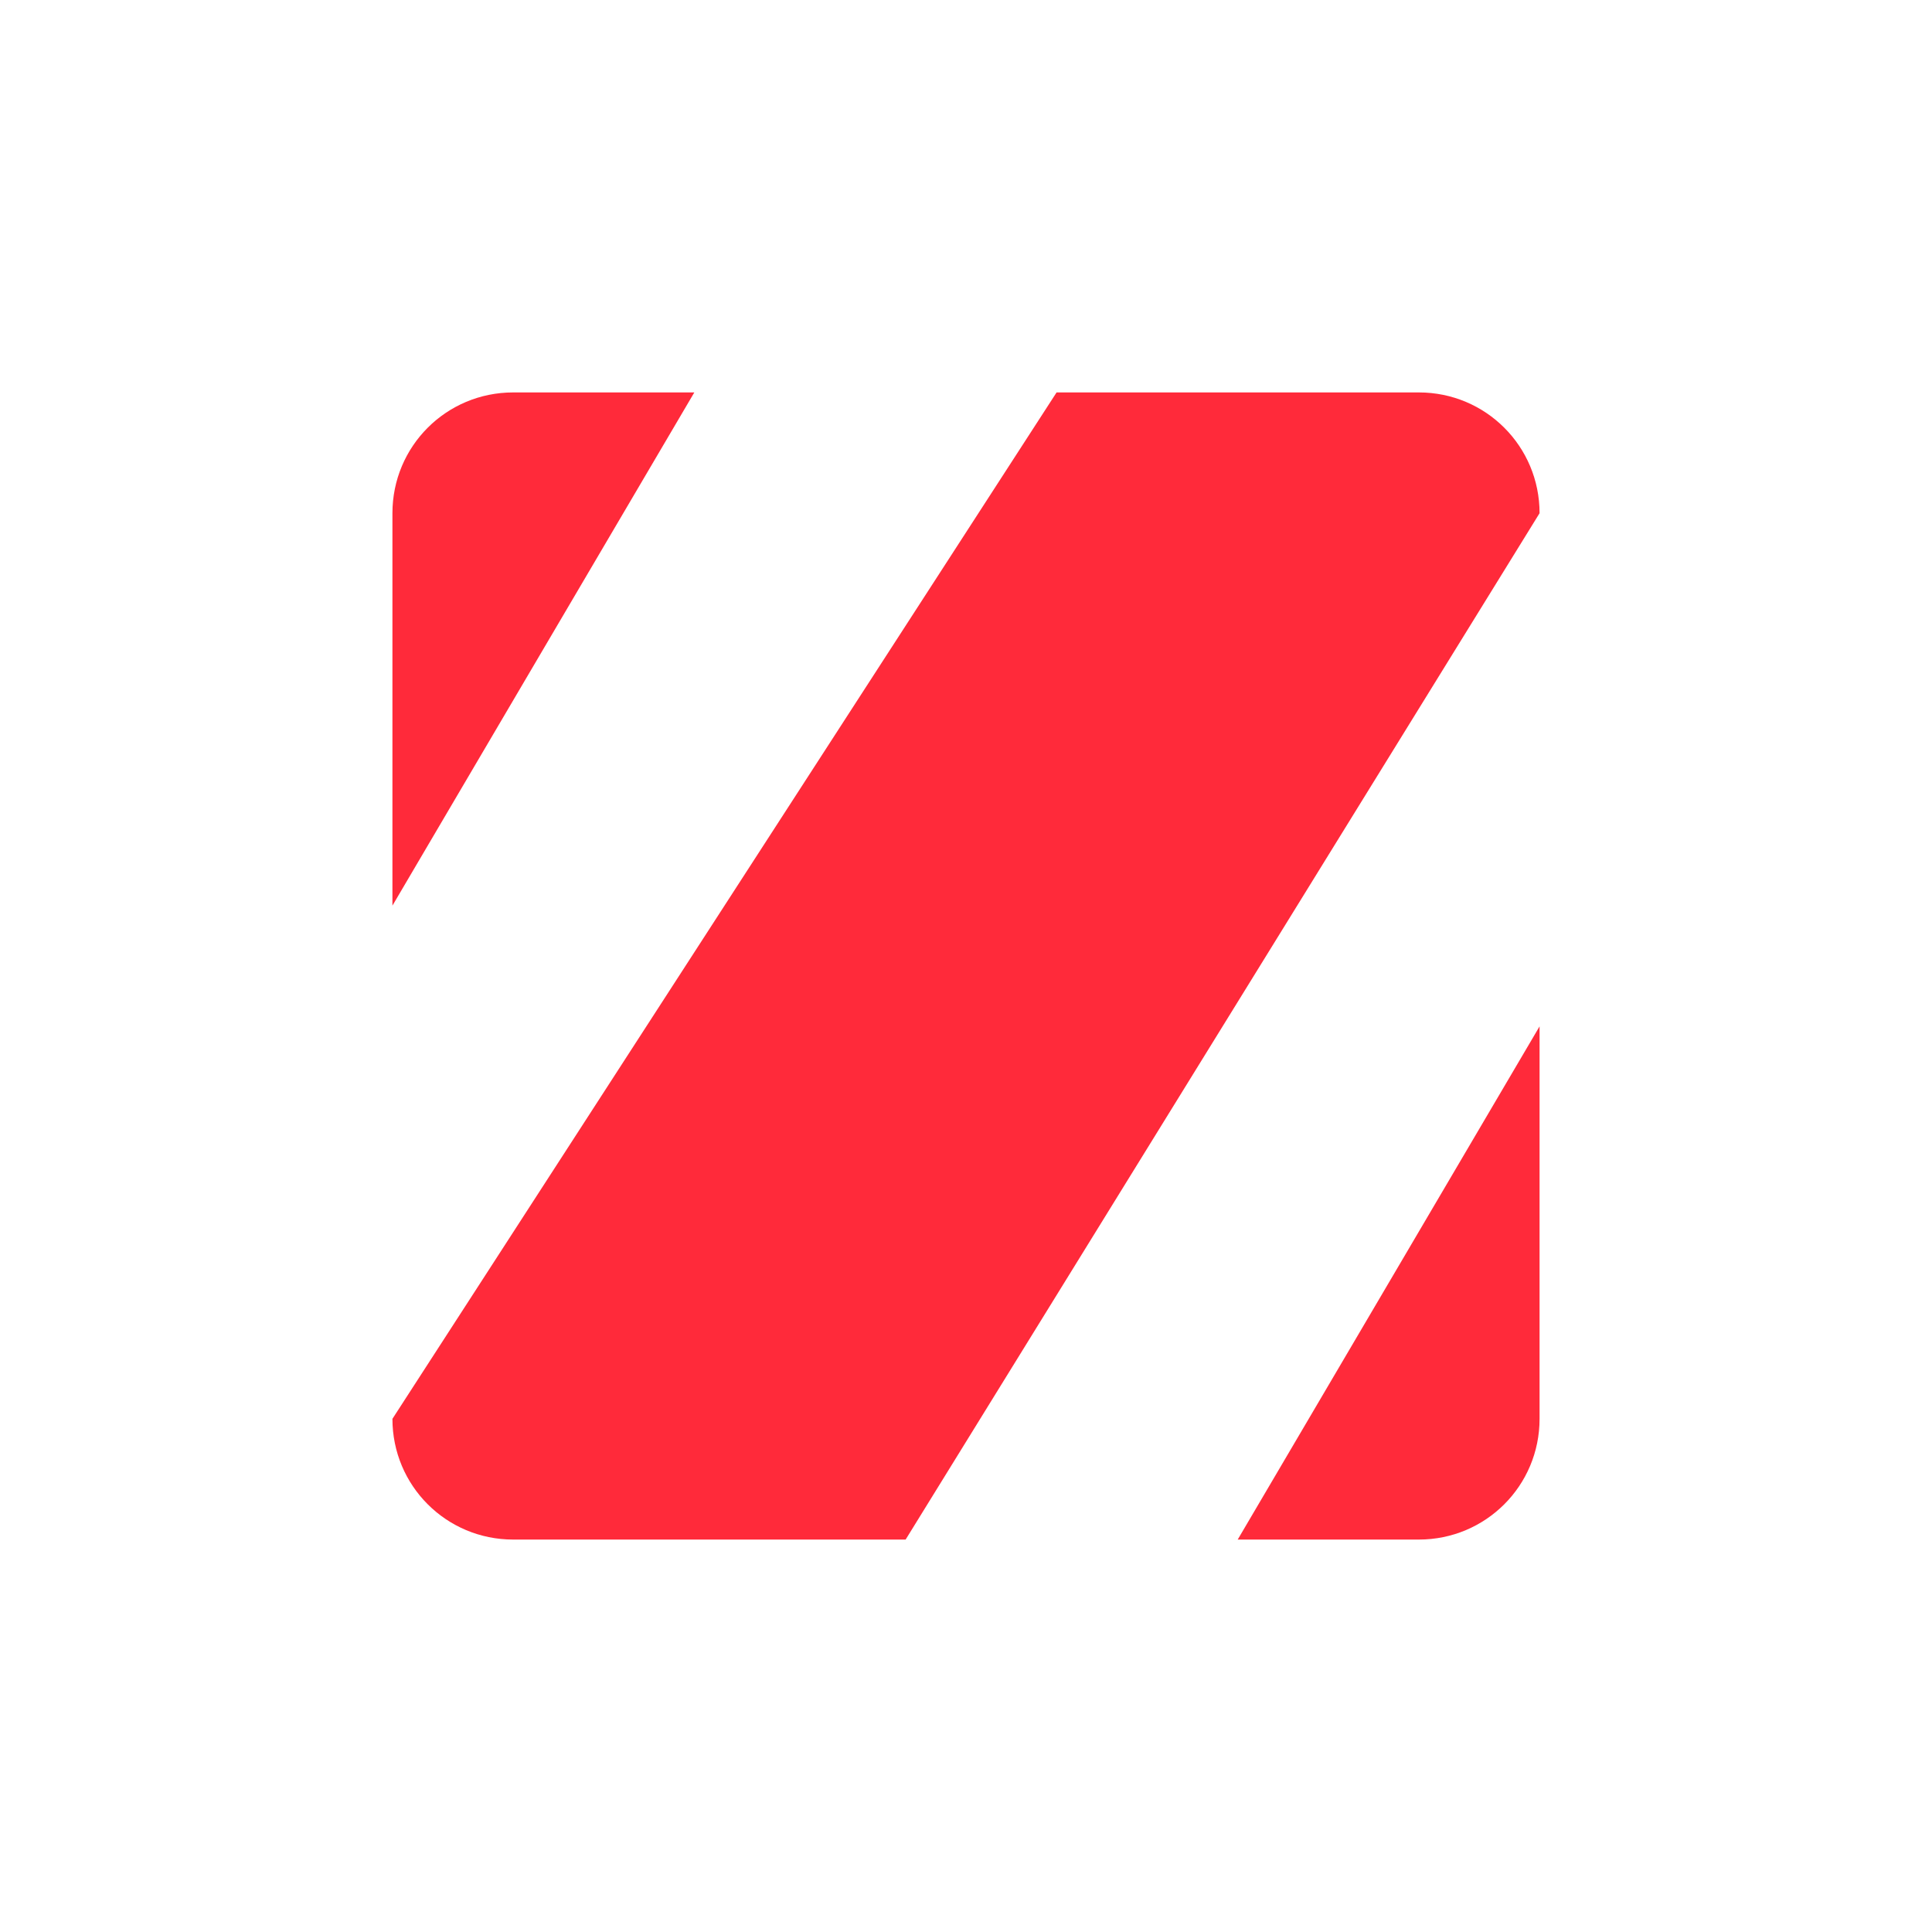
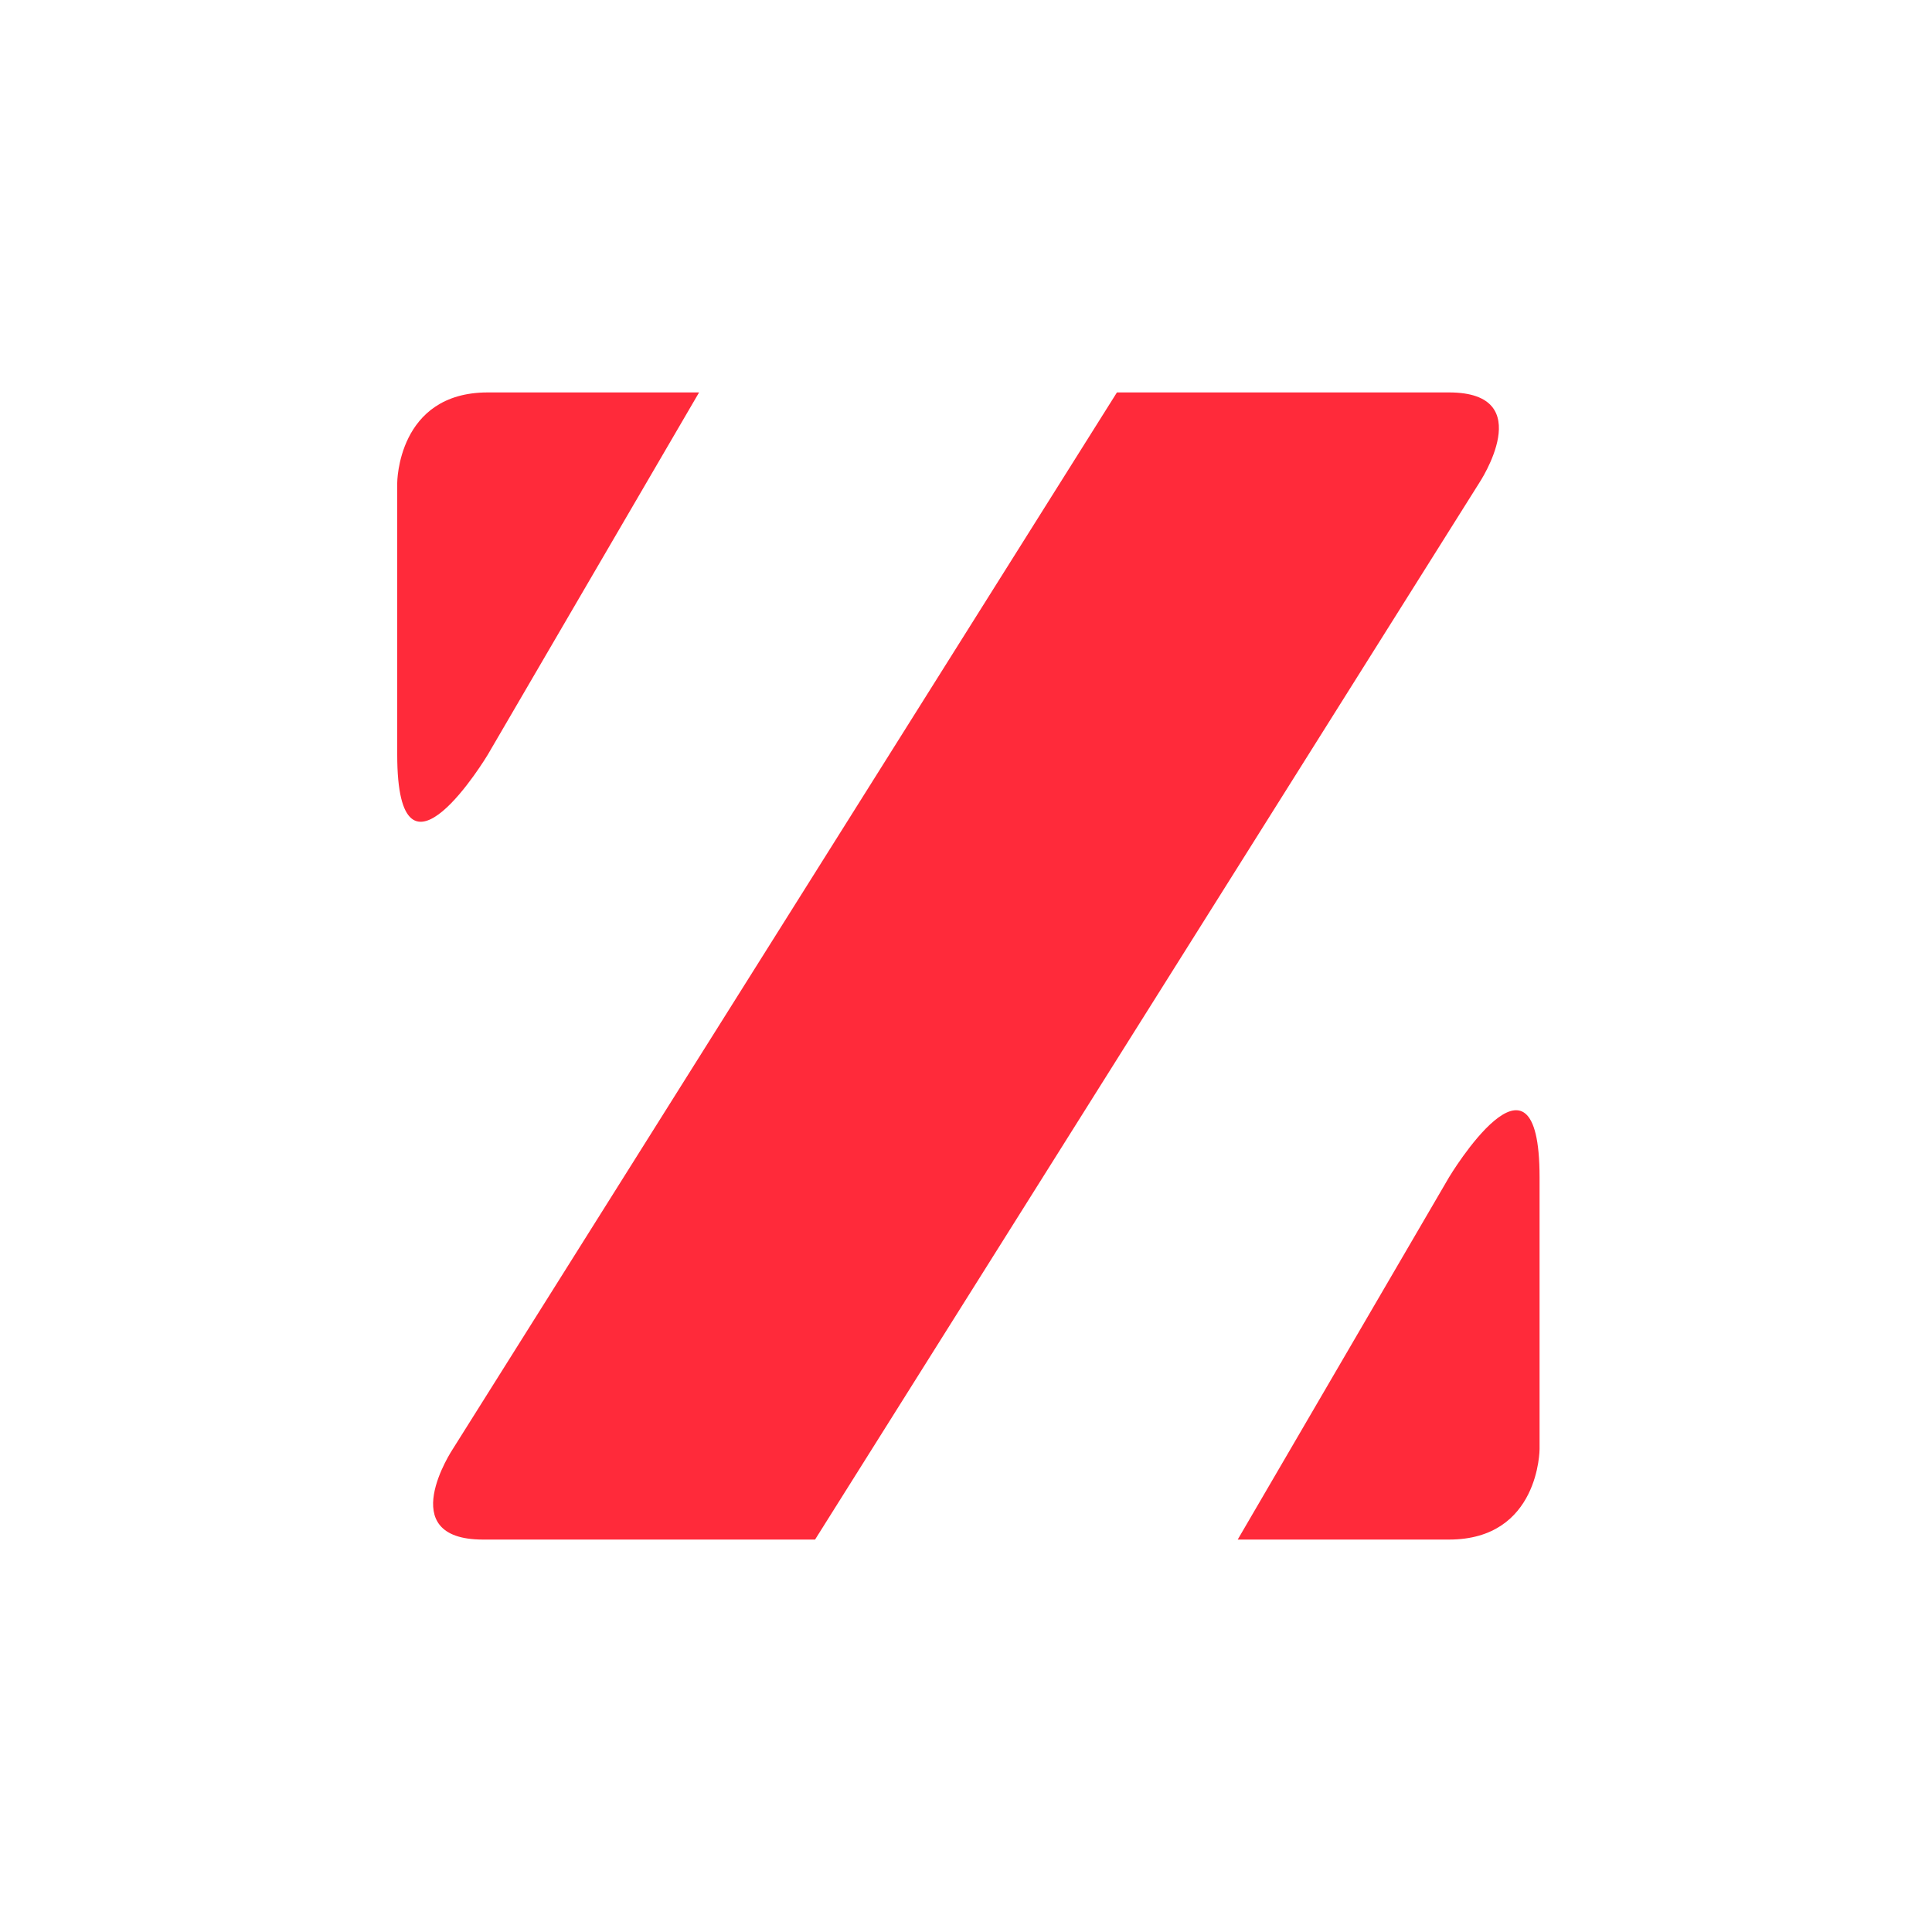
<svg xmlns="http://www.w3.org/2000/svg" width="256" height="256" viewBox="0 0 67.733 67.733" version="1.1" id="svg1">
  <defs id="defs1" />
  <g id="layer1">
-     <rect style="fill:#f9f9f9;fill-opacity:1;stroke-width:0.353" id="rect20" width="67.733" height="67.733" x="-138.245" y="-11.044" rx="10.667" ry="10.667" />
+     <rect style="fill:#f9f9f9;fill-opacity:1;stroke-width:0.353" id="rect20" width="67.733" height="67.733" x="77.405" y="2.071" rx="8.467" ry="8.467" />
    <rect style="display:none;fill:#090909;fill-opacity:1;stroke-width:0.265" id="rect2" width="67.733" height="67.733" x="0" y="0" />
    <g id="g6" style="display:none;stroke:none;stroke-width:1.058;stroke-dasharray:none;stroke-opacity:1" transform="matrix(2.375,0,0,2.111111,-46.56667,-39.86389)">
      <path style="fill:#ff2a3a;fill-opacity:1;stroke:none;stroke-width:1.086;stroke-dasharray:none;stroke-opacity:1" d="m 40.926,44.45 c 1.407,0 1.407,-1.504 1.407,-1.504 v -7.018 l -4.456,8.522 z" id="path20" />
      <path style="fill:#ff2a3a;fill-opacity:1;stroke:none;stroke-width:1.086;stroke-dasharray:none;stroke-opacity:1" d="m 26.807,25.4 c -1.407,0 -1.407,1.504 -1.407,1.504 v 6.963 L 29.856,25.4 Z" id="path5" />
      <path style="fill:#ff2a3a;fill-opacity:1;stroke:none;stroke-width:1.058;stroke-dasharray:none;stroke-opacity:1" d="M 36.095,25.4 25.4,44.45 h 6.239 L 42.333,25.4 Z" id="path4" />
    </g>
-     <path id="rect21" style="fill:#ff2a3a;fill-opacity:1;stroke-width:0.265" d="M 17.992 13.758 C 15.646 13.758 13.758 15.646 13.758 17.992 L 13.758 31.75 L 24.342 13.758 L 17.992 13.758 z M 37.042 13.758 L 13.758 49.742 C 13.758 52.087 15.646 53.975 17.992 53.975 L 31.75 53.975 L 53.975 17.992 C 53.975 15.646 52.087 13.758 49.742 13.758 L 37.042 13.758 z M 53.975 35.983 L 43.392 53.975 L 49.742 53.975 C 52.087 53.975 53.975 52.087 53.975 49.742 L 53.975 35.983 z " />
+     <g id="g3" style="fill:#ff2a3a;fill-opacity:1">
+       <path style="fill:#ff2a3a;fill-opacity:1;stroke-width:1.058" d="m 51.858,16.933 c 0,0 2.117,-3.175 -1.058,-3.175 -3.175,0 -11.642,0 -11.642,0 L 15.875,50.8 c 0,0 -2.117,3.175 1.058,3.175 3.175,0 11.642,0 11.642,0 z" id="path1" />
+       <path style="fill:#ff2a3a;fill-opacity:1;stroke-width:1.058" d="m 43.392,53.975 7.408,-12.7 c 0,0 3.175,-5.292 3.175,0 0,5.292 -10e-7,9.525 -10e-7,9.525 0,0 0,3.175 -3.175,3.175 z" id="path2" />
+       <path style="fill:#ff2a3a;fill-opacity:1;stroke-width:1.058" d="m 24.509,13.758 -7.408,12.7 c 0,0 -3.175,5.292 -3.175,0 0,-5.292 10e-7,-9.525 10e-7,-9.525 0,0 0,-3.175 3.175,-3.175 z" id="path3" />
+     </g>
  </g>
</svg>
